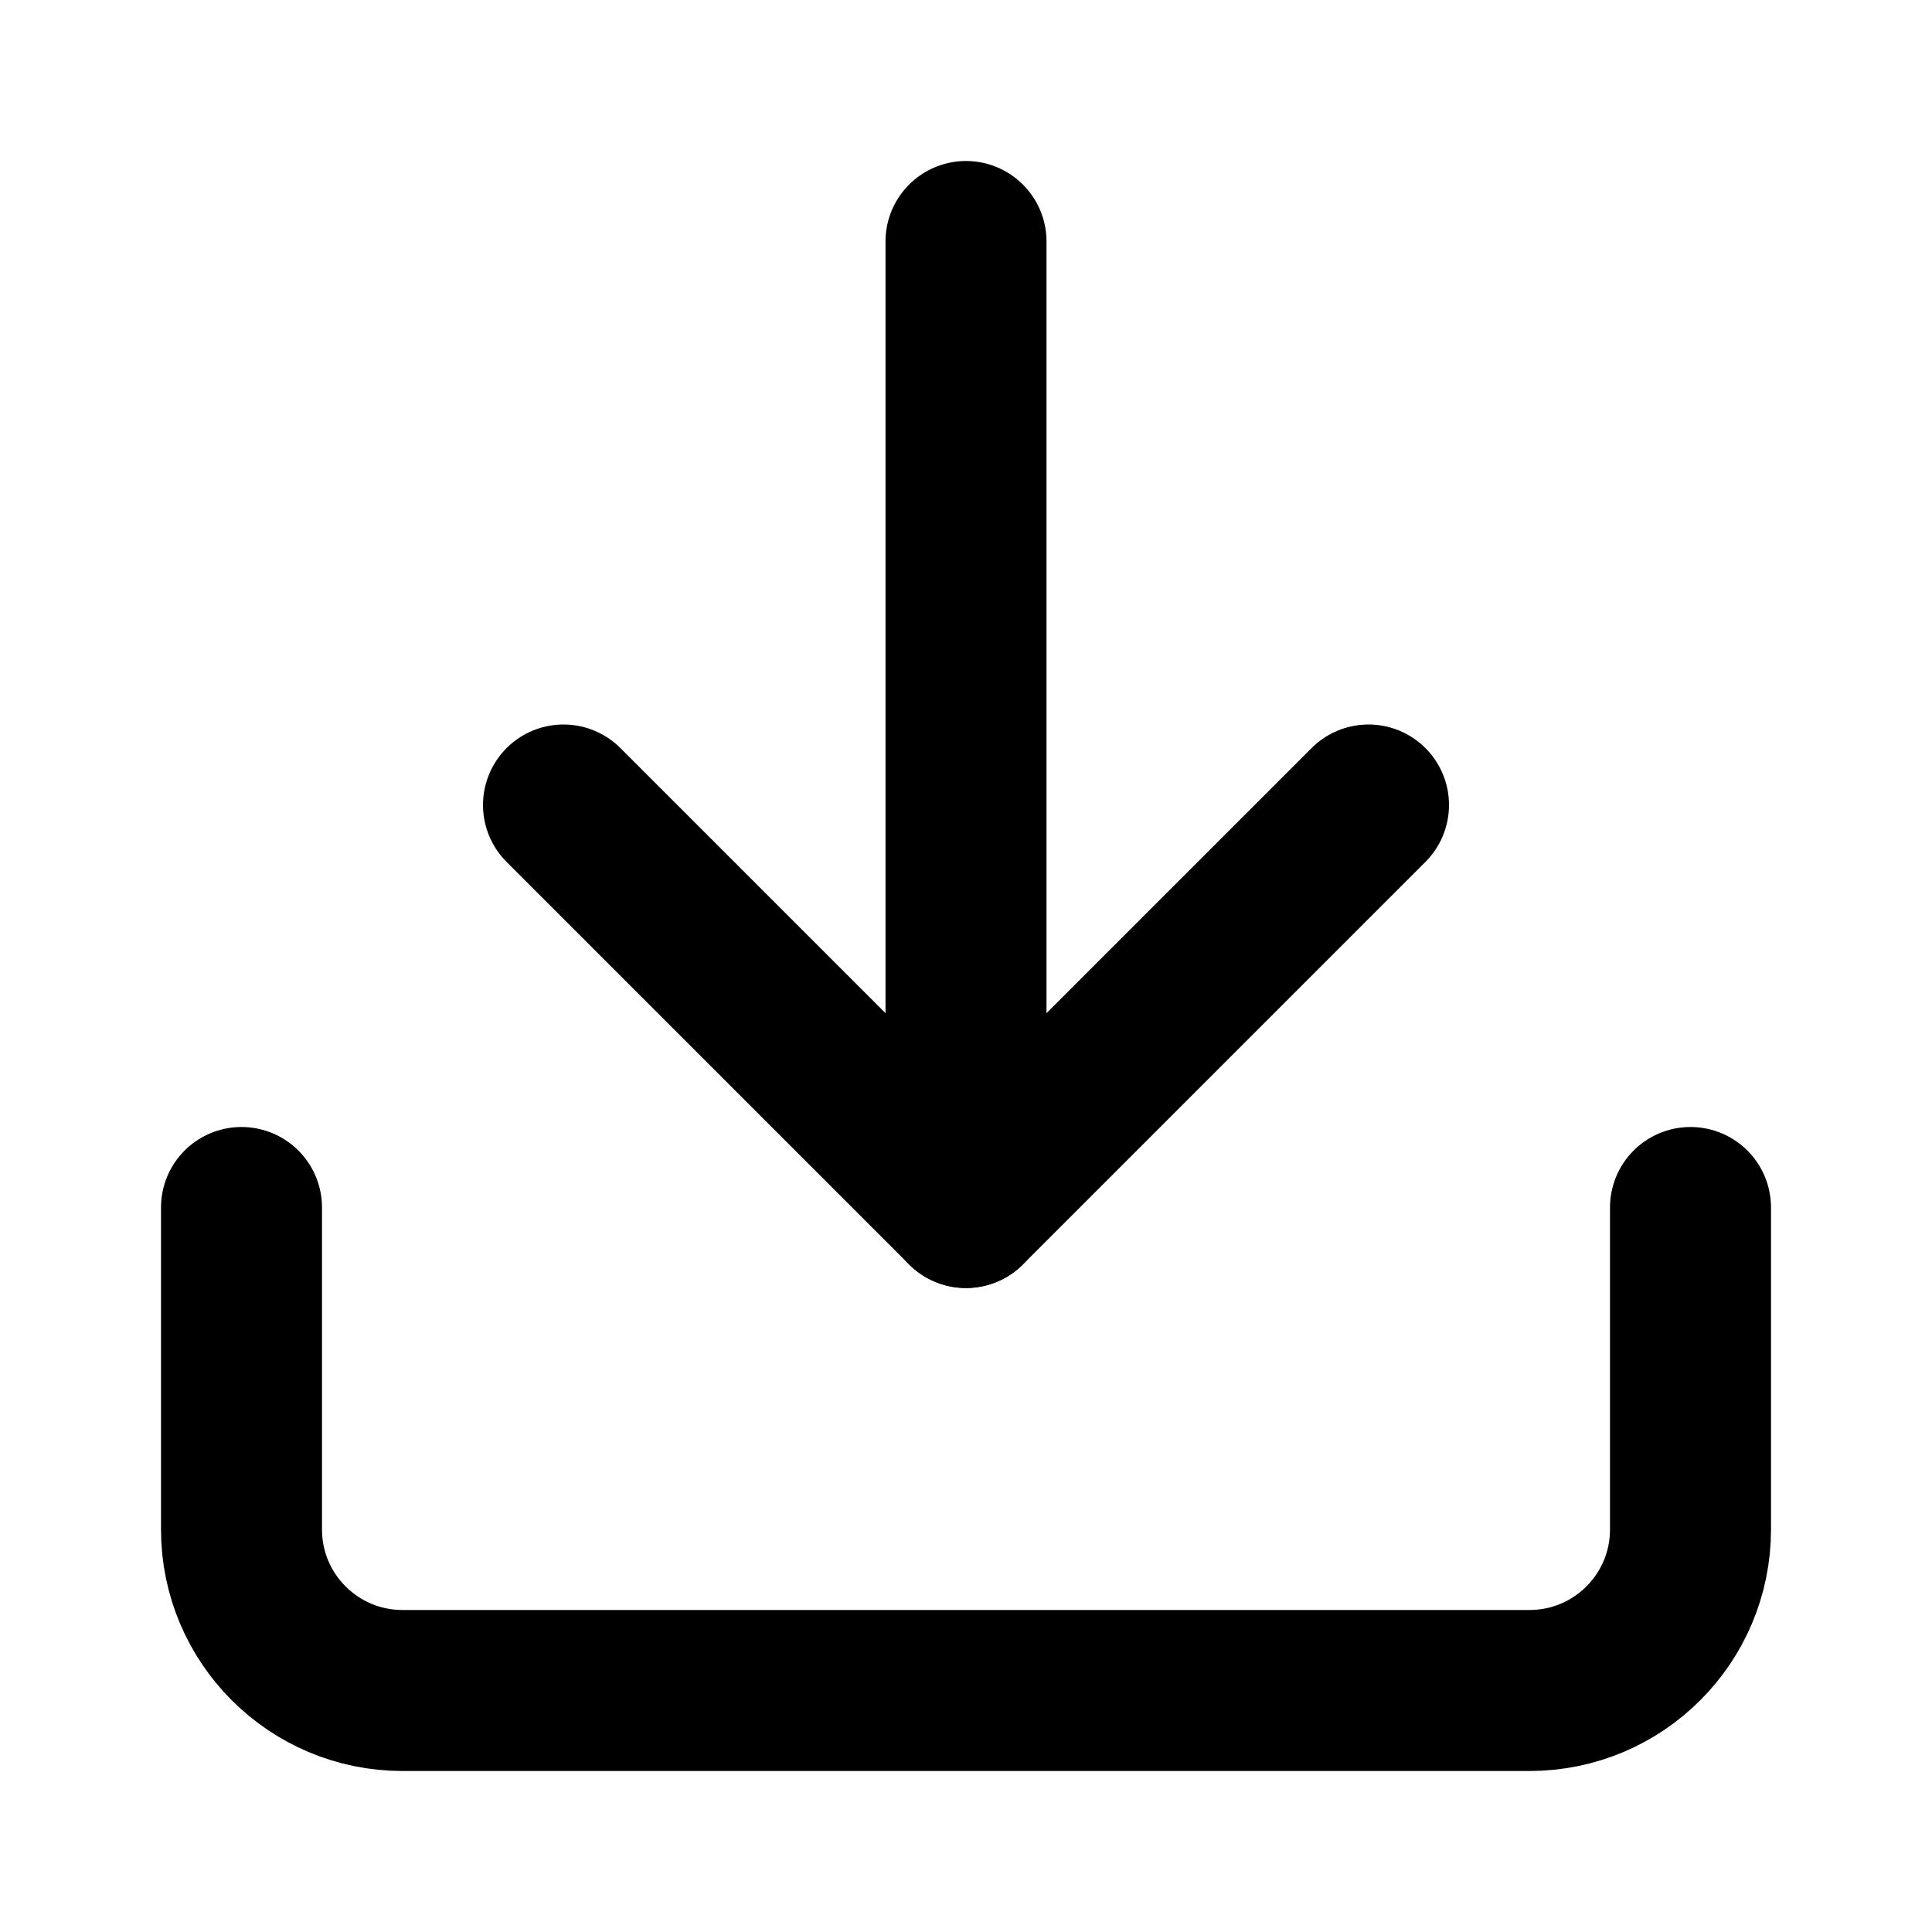
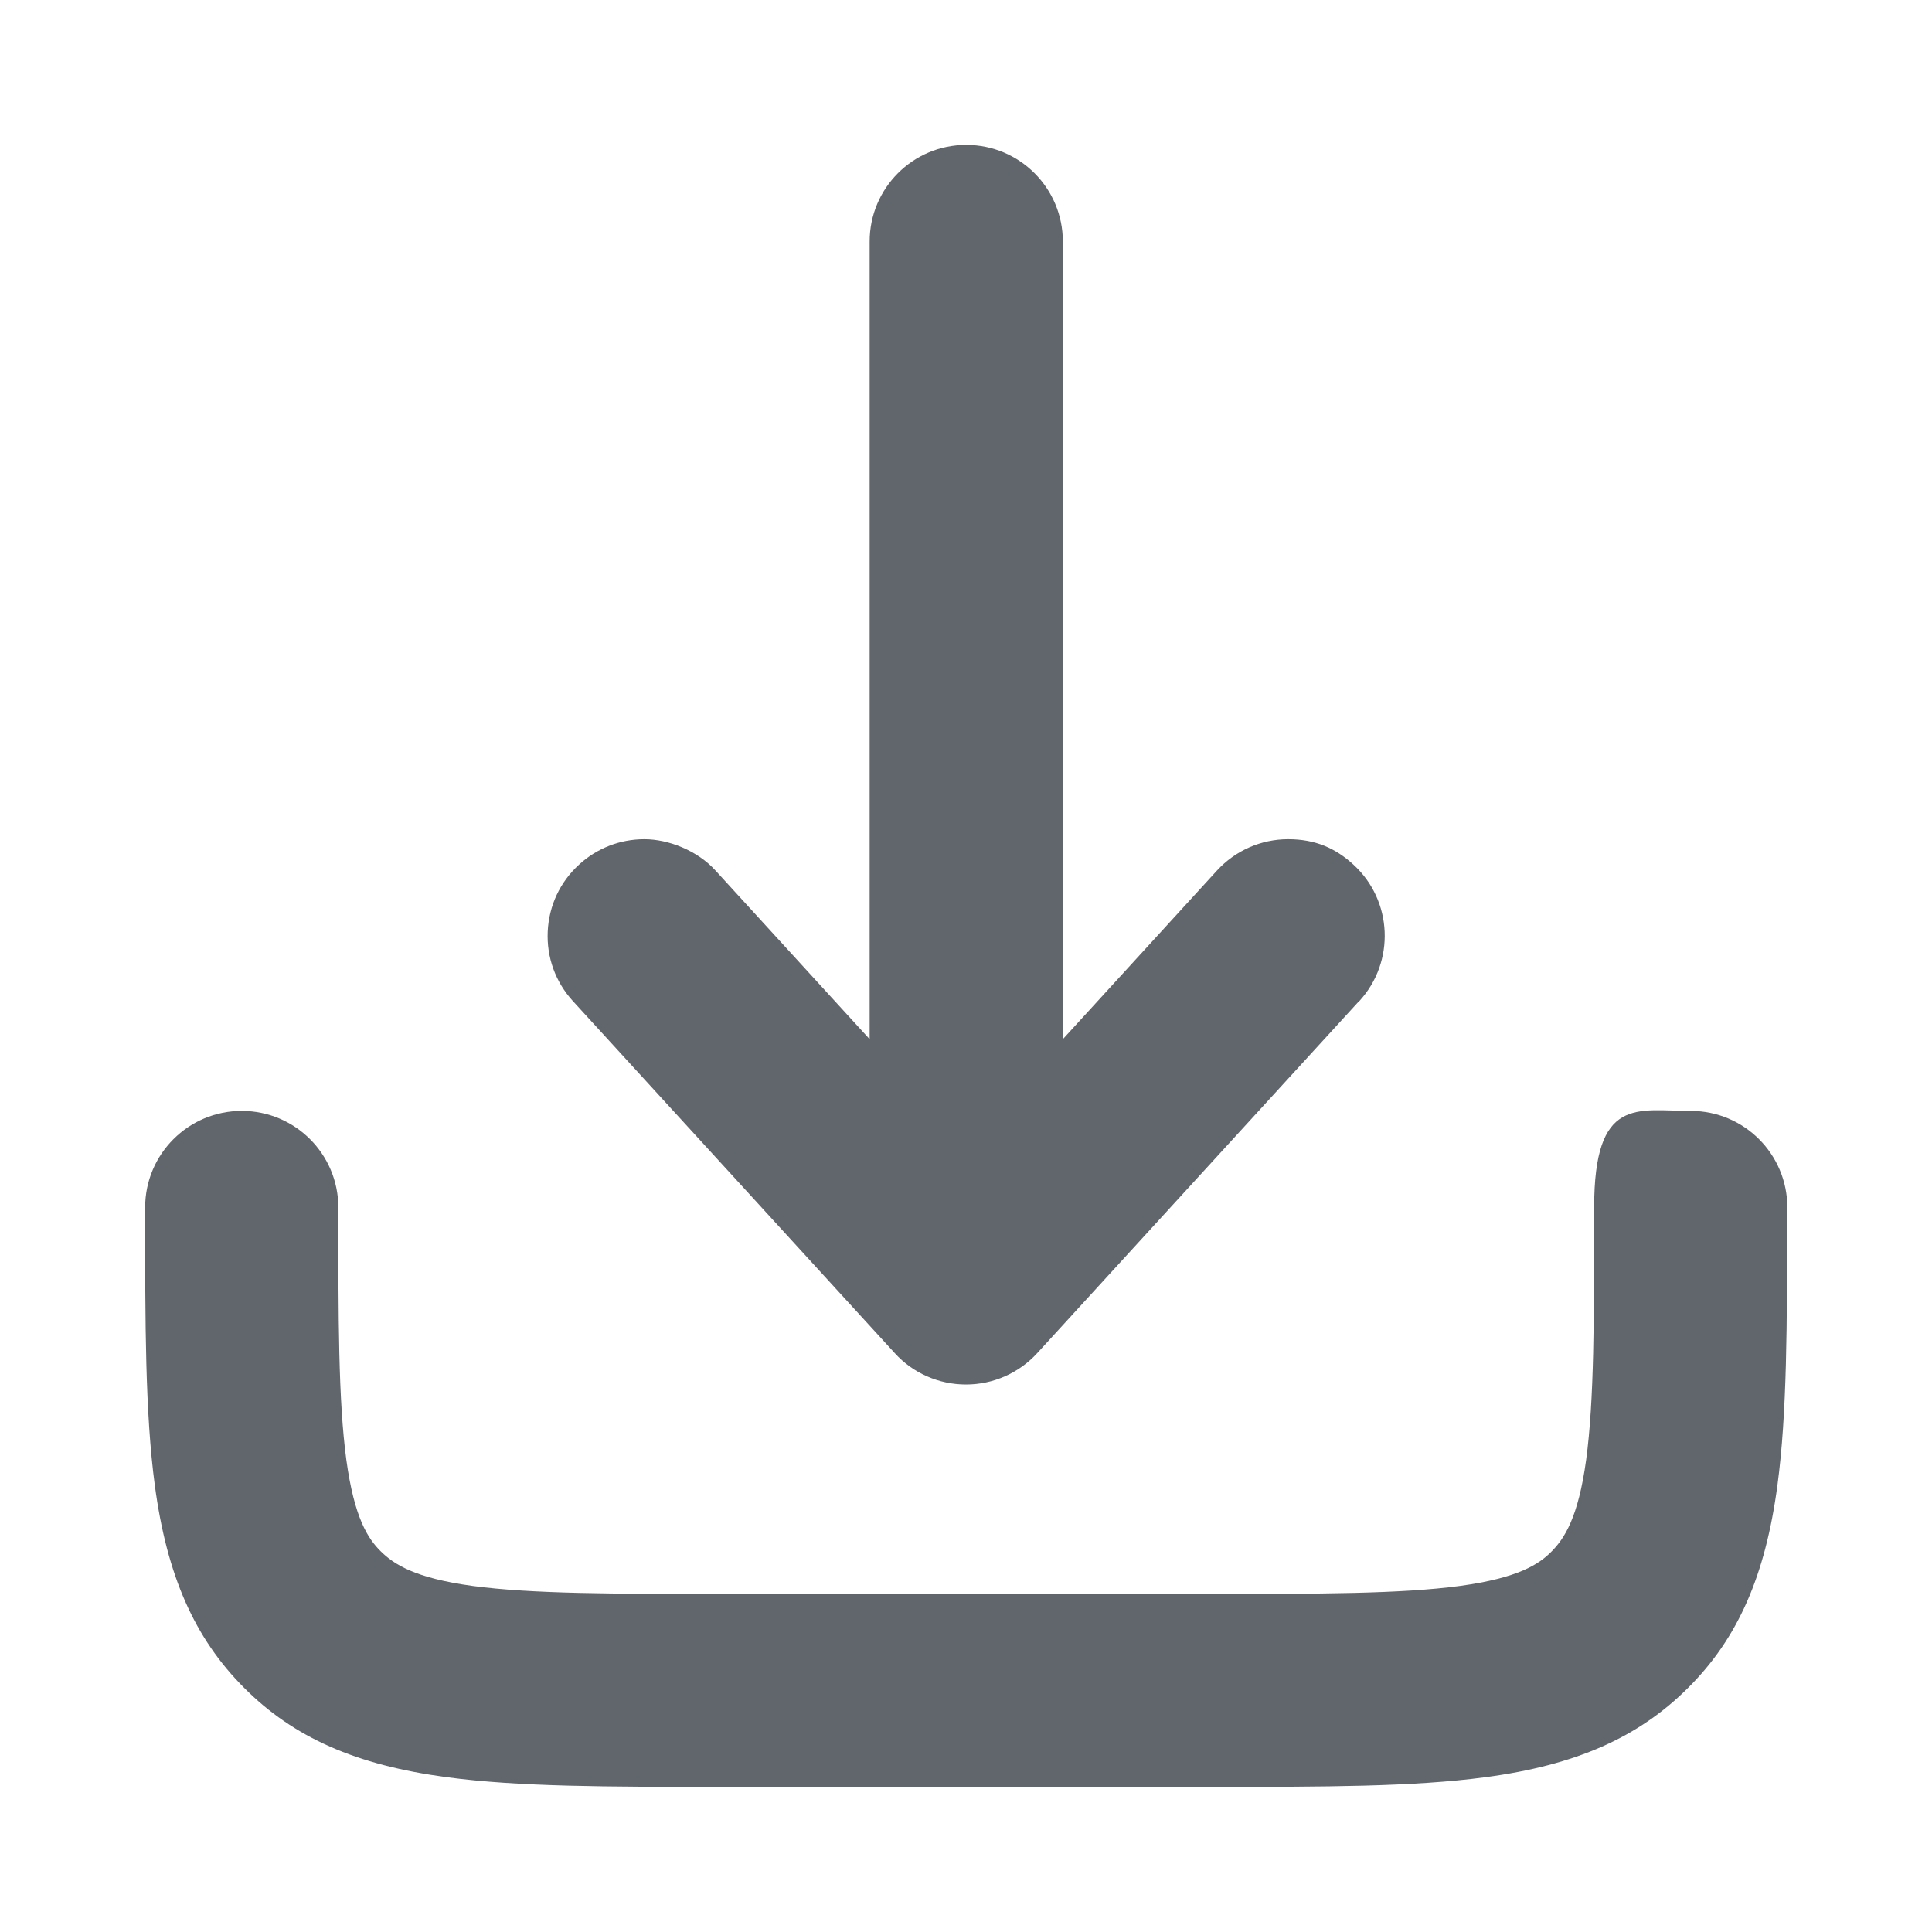
- <svg xmlns="http://www.w3.org/2000/svg" width="24" height="24" viewBox="0 0 24 24" fill="none" stroke="currentColor" stroke-width="2" stroke-linecap="round" stroke-linejoin="round">
-   <path d="M21 15v4a2 2 0 0 1-2 2H5a2 2 0 0 1-2-2v-4" />
-   <polyline points="7,10 12,15 17,10" />
-   <line x1="12" y1="15" x2="12" y2="3" />
+ <svg xmlns="http://www.w3.org/2000/svg" id="Layer_1" version="1.1" viewBox="0 0 800 800">
+   <defs>
+     <style>
+       .st0 {
+         fill: #61666d;
+       }
+     </style>
+   </defs>
+   <path class="st0" d="M562.8,414.5l-133.3,145.8c-7.6,8.3-18.3,13-29.5,13s-22-4.7-29.5-13l-133.3-145.8c-7.2-7.9-10.9-18.1-10.4-28.8.5-10.7,5.1-20.5,13-27.7,7.4-6.8,17-10.5,27-10.5s22,4.7,29.5,13l63.8,69.8V100c0-22.1,17.9-40,40-40s40,17.9,40,40v330.3l63.8-69.8c7.6-8.3,18.3-13,29.5-13s19.6,3.7,27,10.5c16.3,14.9,17.4,40.2,2.5,56.5Z" />
+   <path class="st0" d="M740,500v1.8c0,46.6,0,83.3-4,113.2-5,37.5-16.4,63.4-37,83.9-20.5,20.5-46.4,32-83.9,37-29.9,4-66.7,4-113.2,4h-203.7c-46.6,0-83.3,0-113.2-4-37.5-5-63.4-16.4-83.9-37-20.5-20.5-32-46.4-37-83.9-4-29.9-4-66.7-4-113.2v-1.8c0-22.1,17.9-40,40-40s40,17.9,40,40c0,46.3,0,79.8,3.3,104.4,3.3,24.2,9,32.8,14.3,38s13.8,11,38,14.3c24.6,3.3,58.1,3.3,104.4,3.3h200c46.3,0,79.8,0,104.4-3.3,24.2-3.3,32.8-9,38-14.3s11-13.8,14.3-38c3.3-24.6,3.3-58.1,3.3-104.4s17.9-40,40-40,40,17.9,40,40Z" />
</svg>
